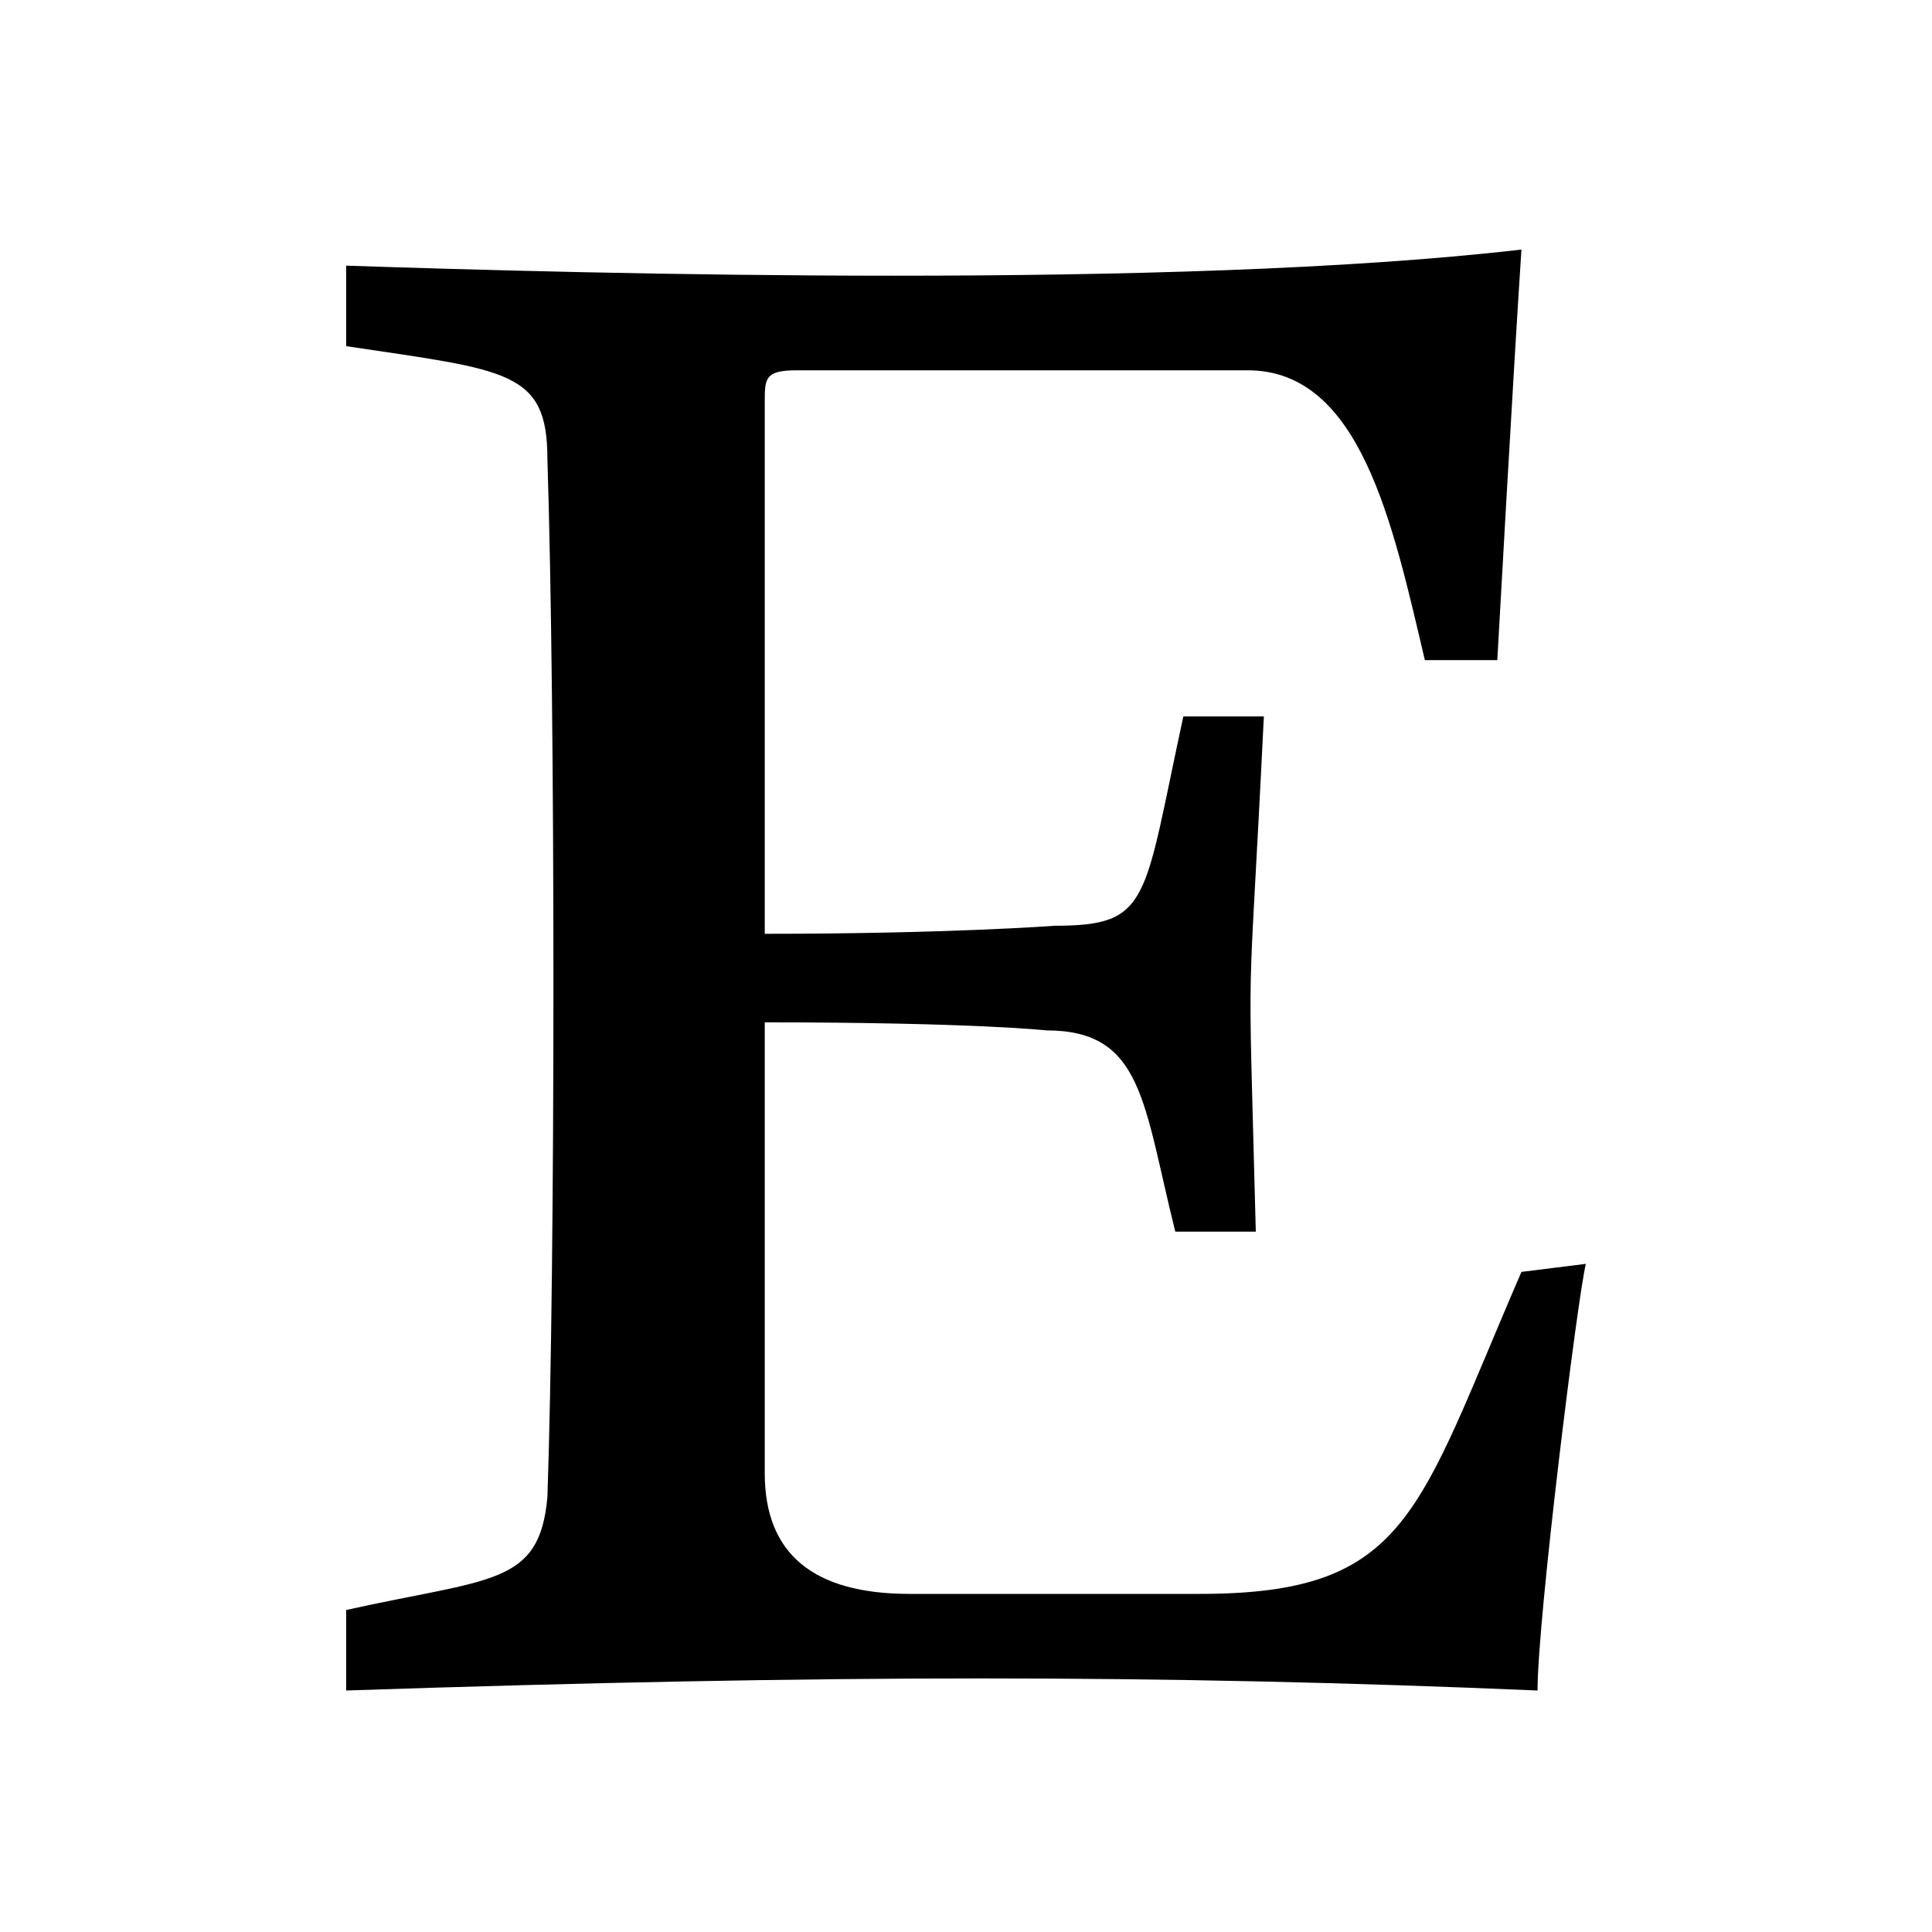
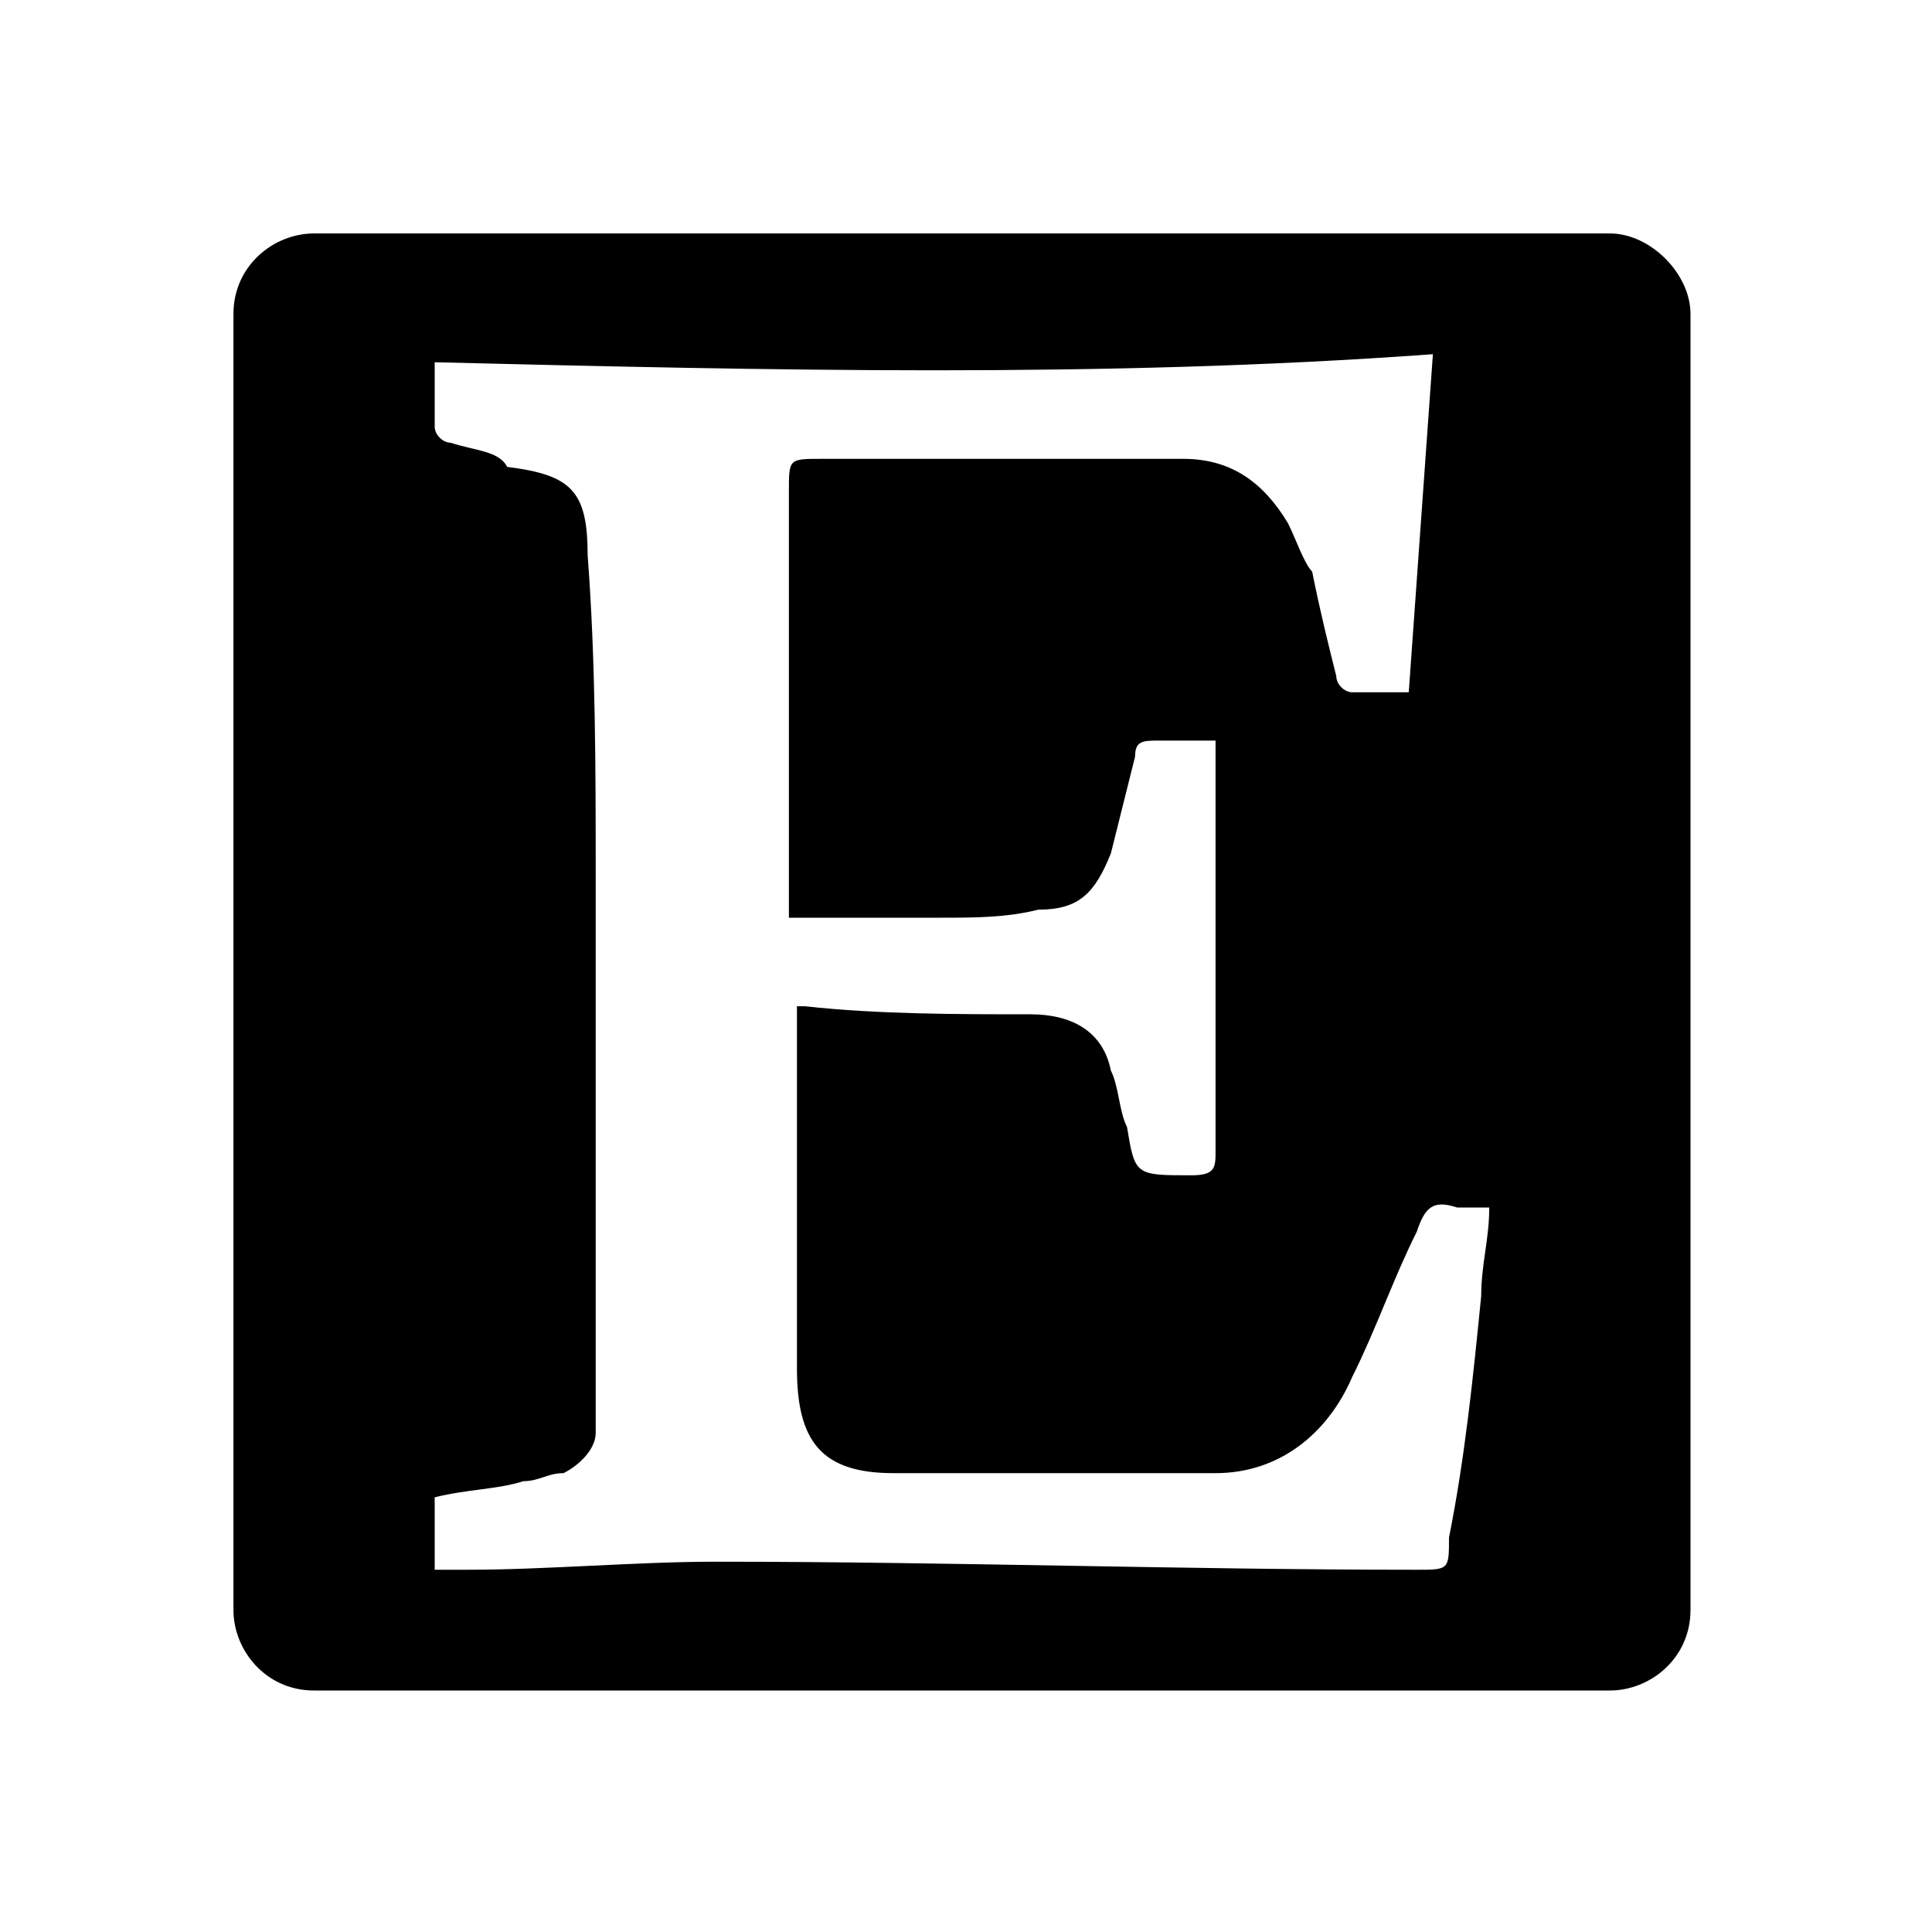
<svg xmlns="http://www.w3.org/2000/svg" viewBox="0 0 24 24">
-   <path class="st0" d="M19.7,15.7c-0.1,0.4-0.6,4.4-0.6,5.3c-4.7-0.2-8.8-0.2-14.8,0v-1c1.8-0.4,2.4-0.3,2.5-1.4     c0.1-2.9,0.1-9.8,0-12.9c0-1.1-0.5-1.1-2.5-1.4v-1c3,0.1,10.3,0.3,14.6-0.2c-0.1,1.5-0.3,5.1-0.3,5.1h-0.9     c-0.4-1.7-0.8-3.6-2.2-3.6H9.9c-0.4,0-0.4,0.1-0.4,0.4v6.6c2.3,0,3.6-0.1,3.6-0.1c1.2,0,1.1-0.3,1.6-2.6h1     c-0.2,4.1-0.2,2.5-0.1,6.4h-1c-0.4-1.6-0.4-2.5-1.6-2.5c0,0-0.9-0.1-3.5-0.1v5.6c0,1,0.6,1.5,1.8,1.5h3.6c2.6,0,2.7-1,4-4     L19.7,15.7L19.7,15.7z" fill="currentColor" />
+   <path class="st0" d="M20,2.9H3.9c-0.5,0-1,0.4-1,1V20c0,0.5,0.4,1,1,1H20c0.5,0,1-0.4,1-1V3.9C21,3.4,20.5,2.9,20,2.9z M18.4,16.1     c-0.1,1-0.2,2-0.4,3c0,0.4,0,0.4-0.4,0.4c-2.9,0-5.8-0.1-8.7-0.1c-1,0-2.1,0.1-3.1,0.1c-0.1,0-0.3,0-0.4,0c0-0.3,0-0.6,0-0.9     c0.4-0.1,0.8-0.1,1.1-0.2c0.2,0,0.3-0.1,0.5-0.1c0.2-0.1,0.4-0.3,0.4-0.5c0-0.1,0-0.2,0-0.4c0-2.2,0-4.3,0-6.5c0-1.3,0-2.7-0.1-4     c0-0.8-0.2-1-1-1.1C6.2,5.6,5.9,5.6,5.6,5.5c-0.1,0-0.2-0.1-0.2-0.2c0-0.2,0-0.5,0-0.8c4.1,0.1,8.3,0.2,12.4-0.1     c-0.1,1.4-0.2,2.8-0.3,4.2c-0.3,0-0.5,0-0.7,0c-0.1,0-0.2-0.1-0.2-0.2c-0.1-0.4-0.2-0.8-0.3-1.3C16.2,7,16.1,6.7,16,6.5     c-0.3-0.5-0.7-0.8-1.3-0.8c-1.5,0-3,0-4.5,0c-0.4,0-0.4,0-0.4,0.4c0,1.7,0,3.3,0,5c0,0.1,0,0.2,0,0.3c0.7,0,1.3,0,1.9,0     c0.4,0,0.8,0,1.2-0.1c0.5,0,0.7-0.2,0.9-0.7c0.1-0.4,0.2-0.8,0.3-1.2c0-0.2,0.1-0.2,0.3-0.2c0.2,0,0.4,0,0.7,0c0,0.1,0,0.3,0,0.4     c0,1.6,0,3.1,0,4.7c0,0.2,0,0.3-0.3,0.3c-0.7,0-0.7,0-0.8-0.6c-0.1-0.2-0.1-0.5-0.2-0.7c-0.1-0.5-0.5-0.7-1-0.7     c-0.9,0-1.9,0-2.8-0.1c0,0-0.1,0-0.1,0c0,0.1,0,0.2,0,0.3c0,1.4,0,2.8,0,4.2c0,0.9,0.3,1.3,1.2,1.3c1.3,0,2.7,0,4,0     c0.8,0,1.4-0.5,1.7-1.2c0.3-0.6,0.5-1.2,0.8-1.8c0.1-0.3,0.2-0.4,0.5-0.3c0.1,0,0.3,0,0.4,0C18.5,15.4,18.4,15.7,18.4,16.1z" fill="currentColor" />
</svg>
